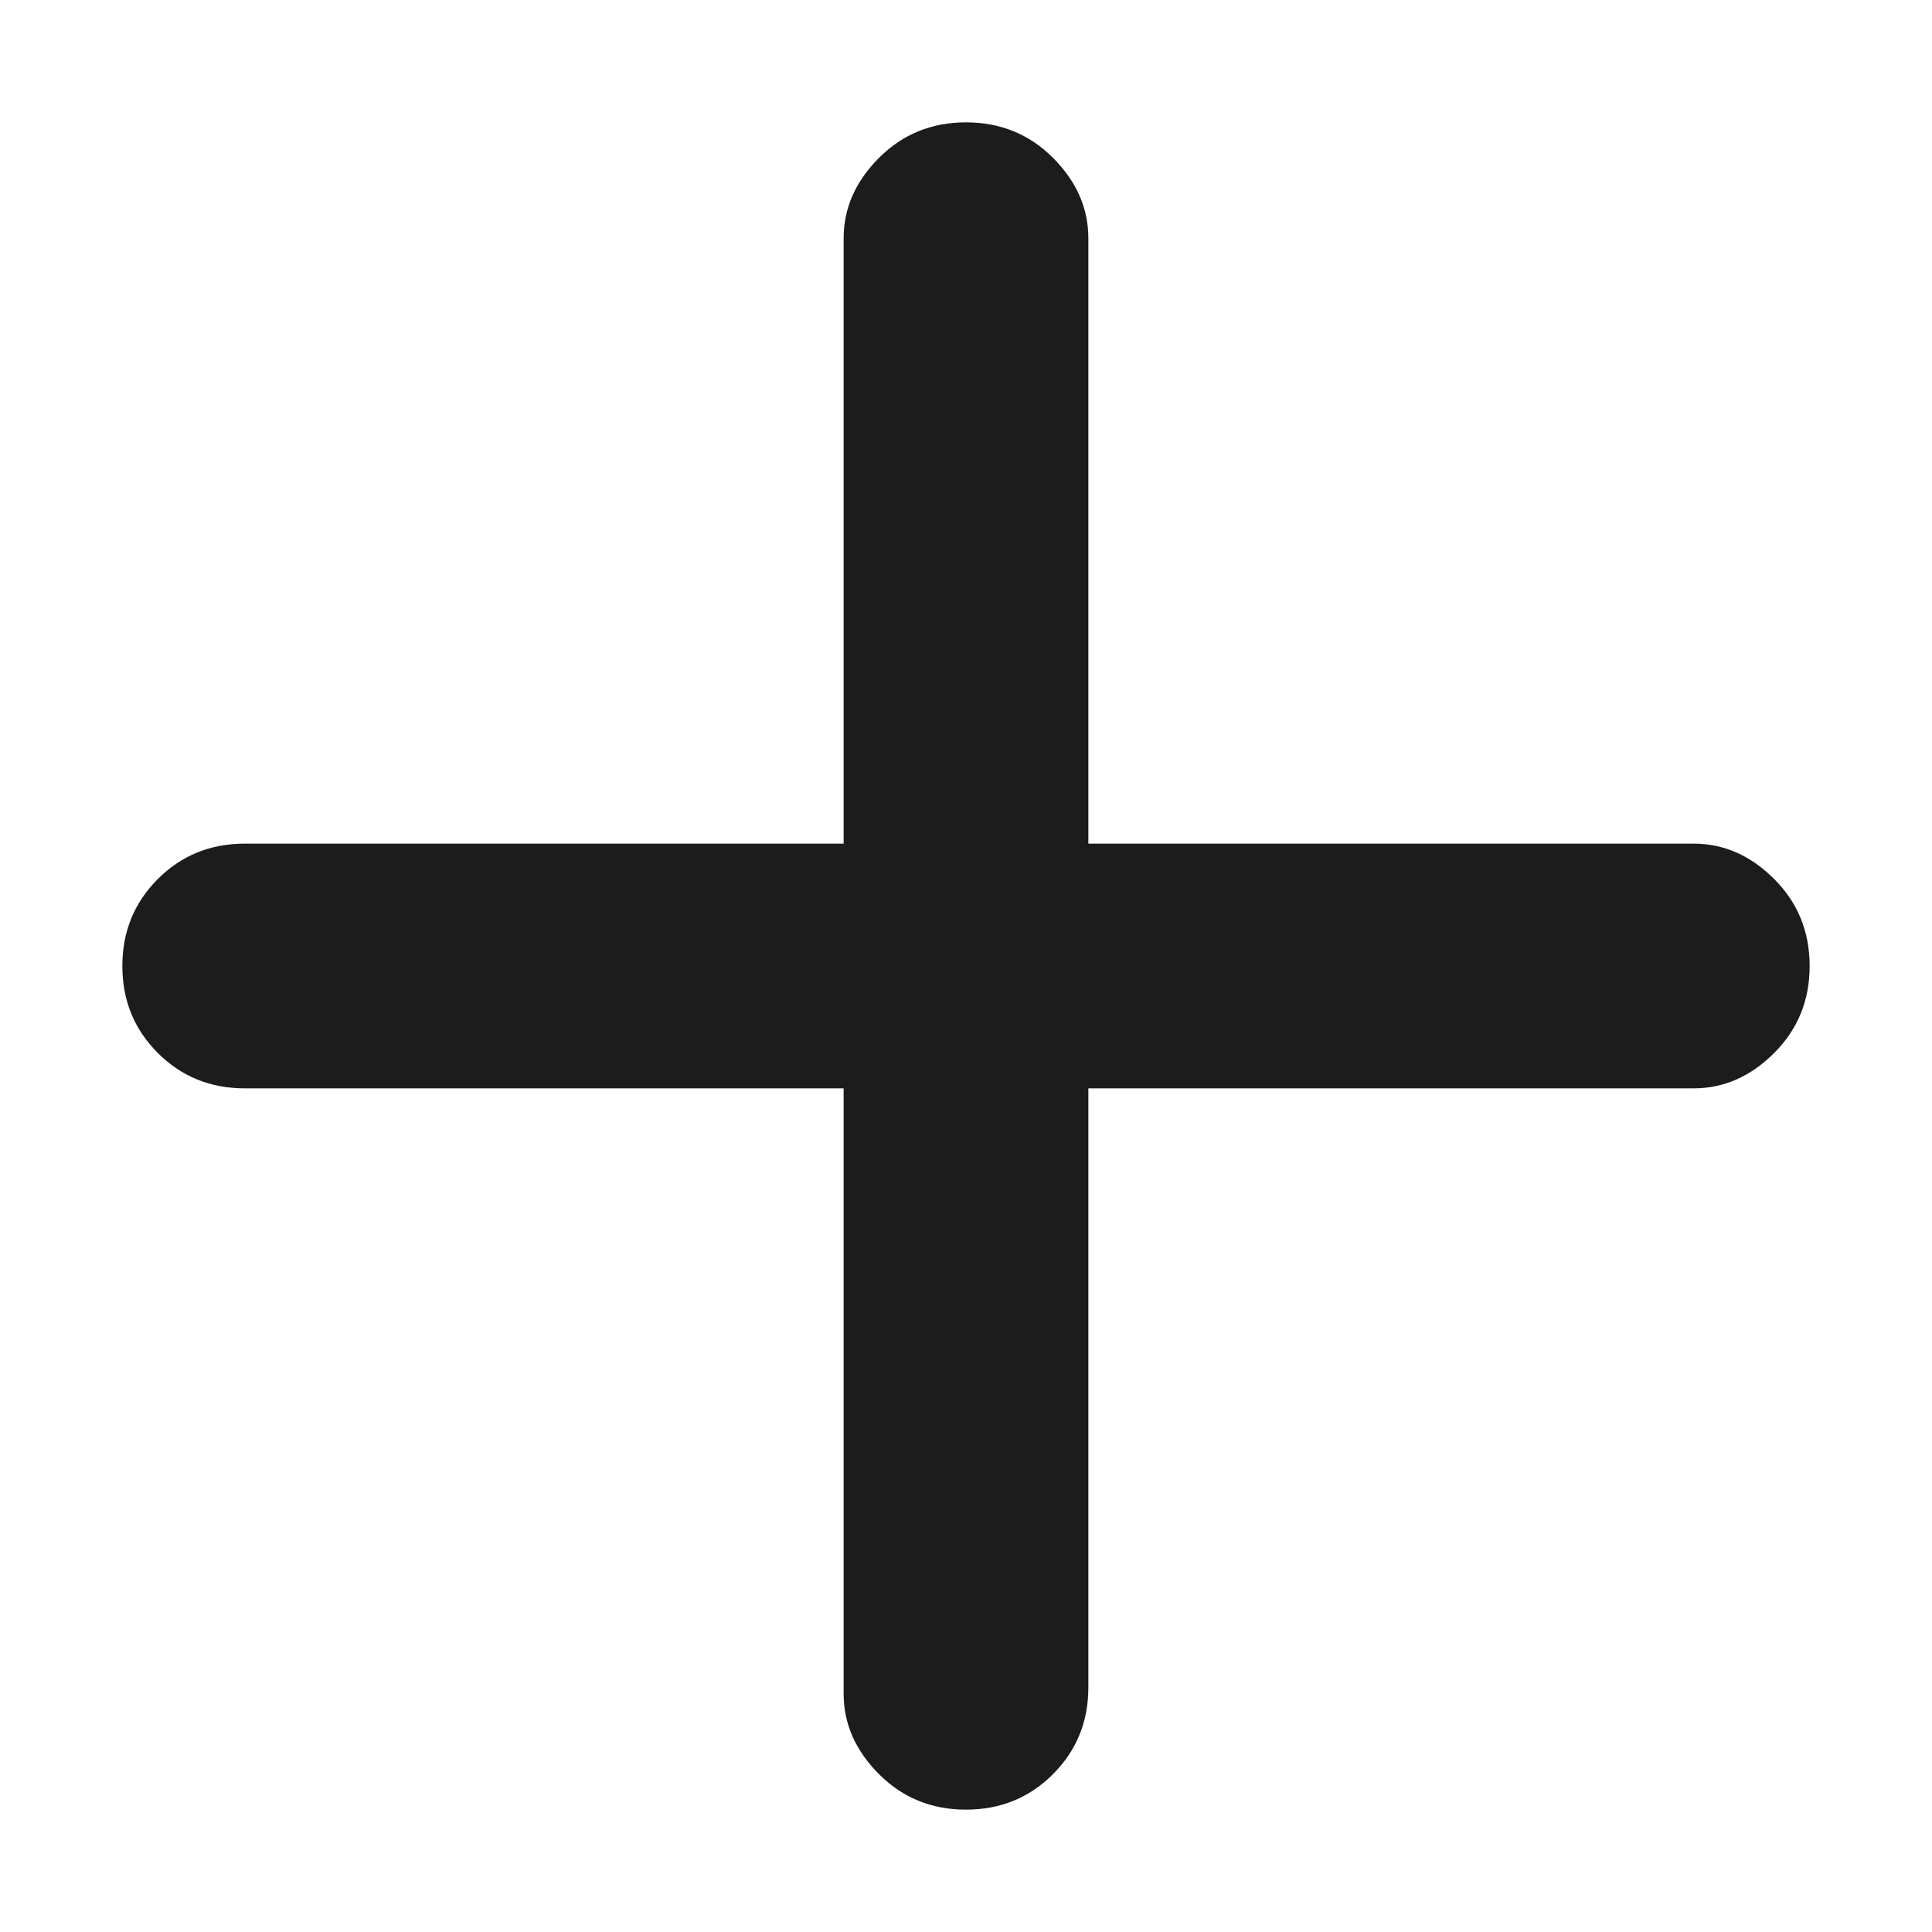
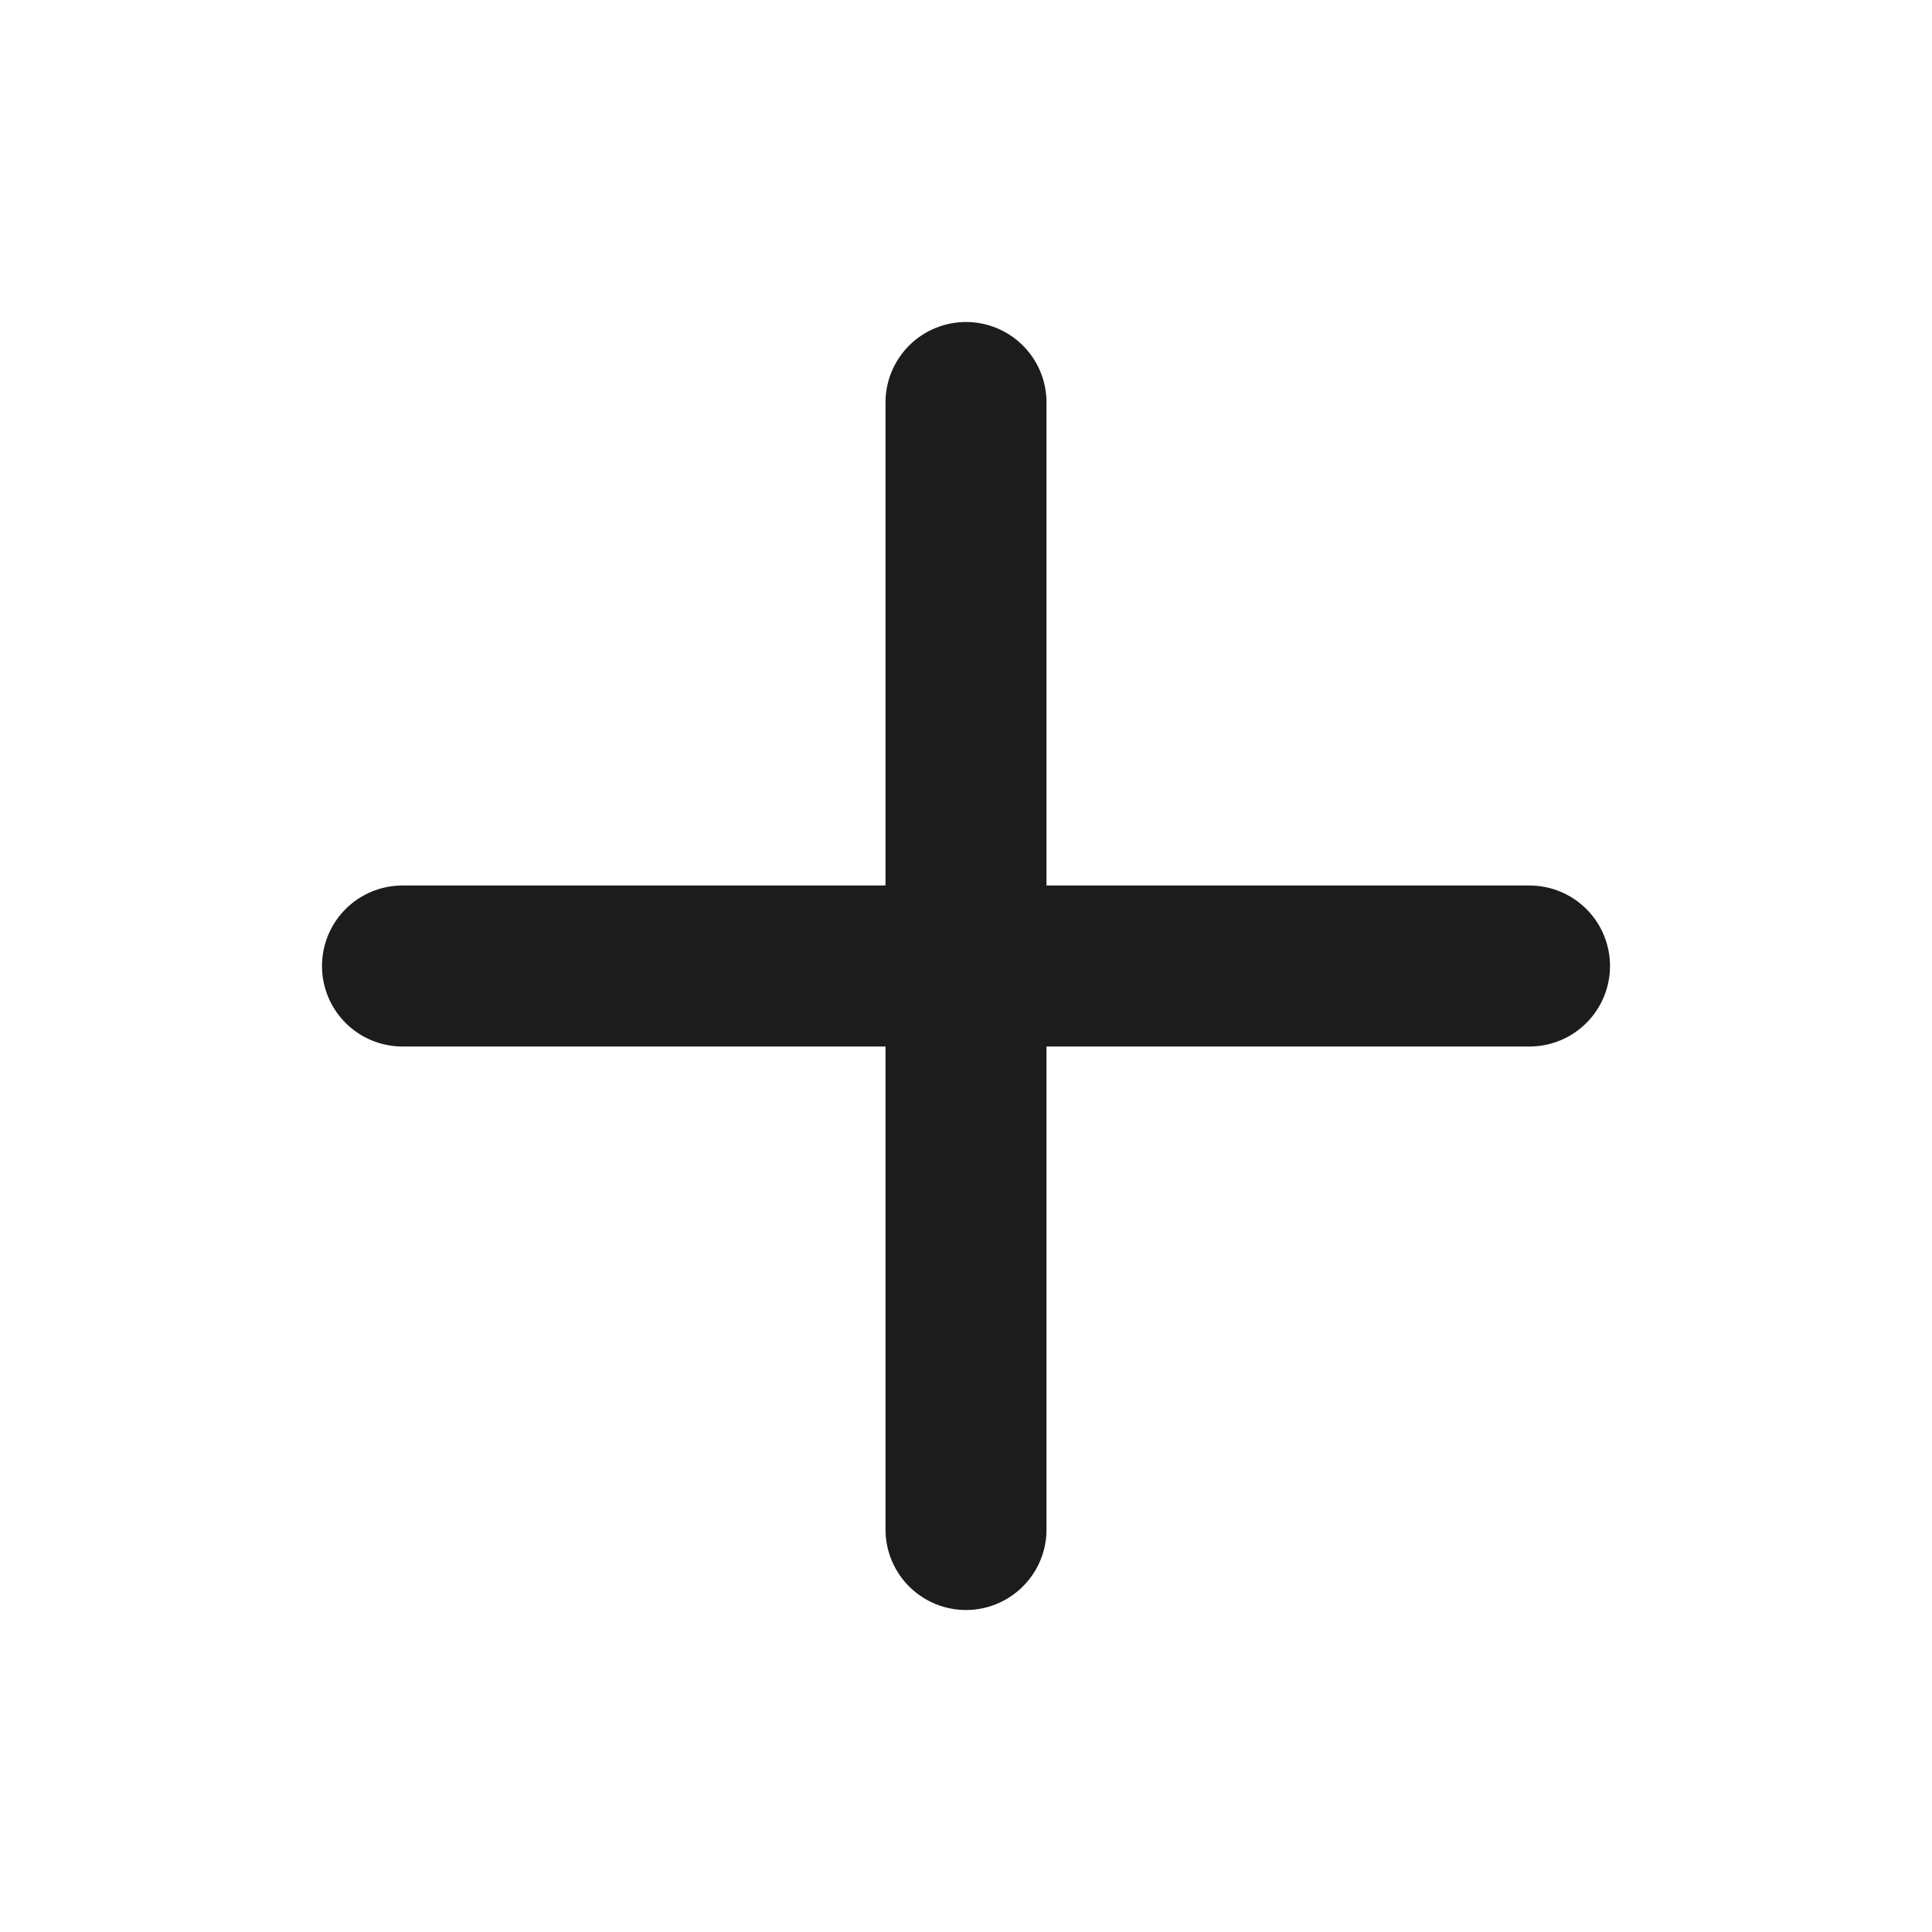
- <svg xmlns="http://www.w3.org/2000/svg" width="16" height="16" viewBox="0 0 300 300">
-   <path fill="#1C1C1C" d="M150 19Q158 19 163.5 24.5Q169 30 169 37V131H263Q270 131 275.5 136.5Q281 142 281.0 150.0Q281 158 275.5 163.5Q270 169 263 169H169V262Q169 270 163.5 275.5Q158 281 150.0 281.0Q142 281 136.5 275.5Q131 270 131 263V169H38Q30 169 24.5 163.5Q19 158 19.0 150.0Q19 142 24.5 136.5Q30 131 38 131H131V37Q131 30 136.5 24.5Q142 19 150 19Z" />
+ <svg xmlns="http://www.w3.org/2000/svg" width="24" height="24" viewBox="0 0 24 24" fill="none" stroke="#1C1C1C" stroke-width="2" stroke-linecap="round" stroke-linejoin="round" aria-hidden="true">
+   <path d="M5 12h14" />
+   <path d="M12 5v14" />
</svg>
